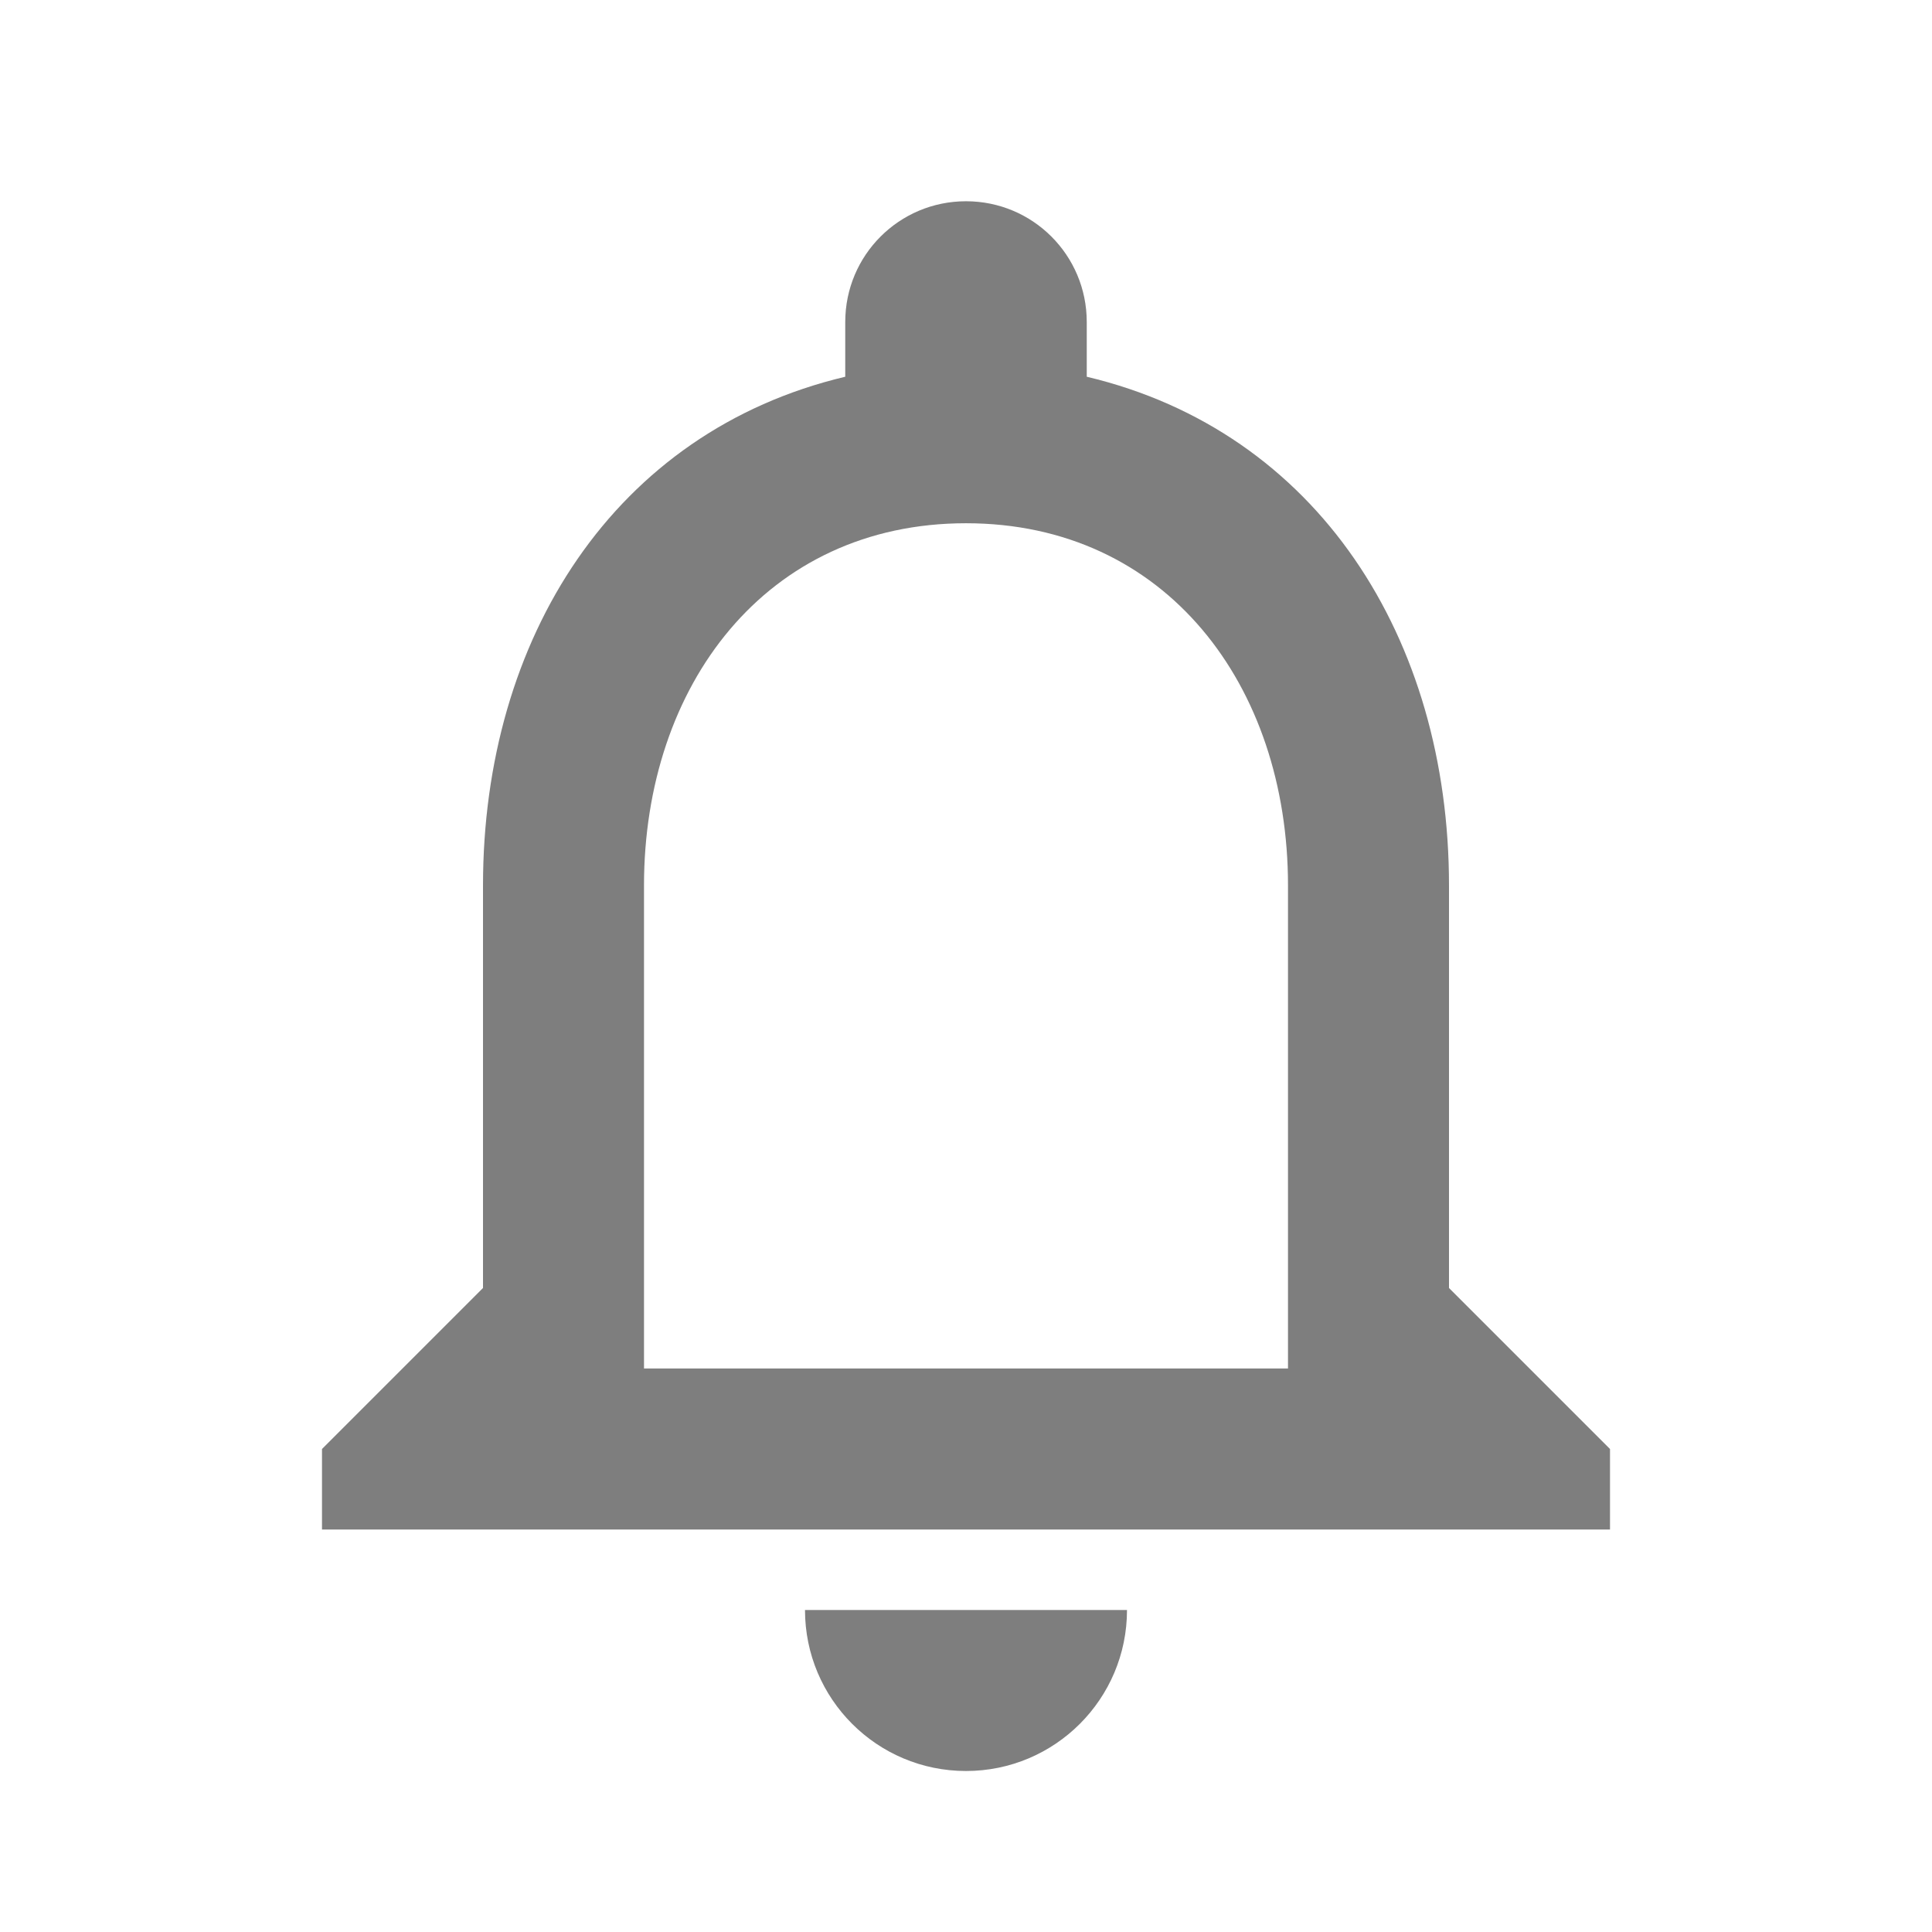
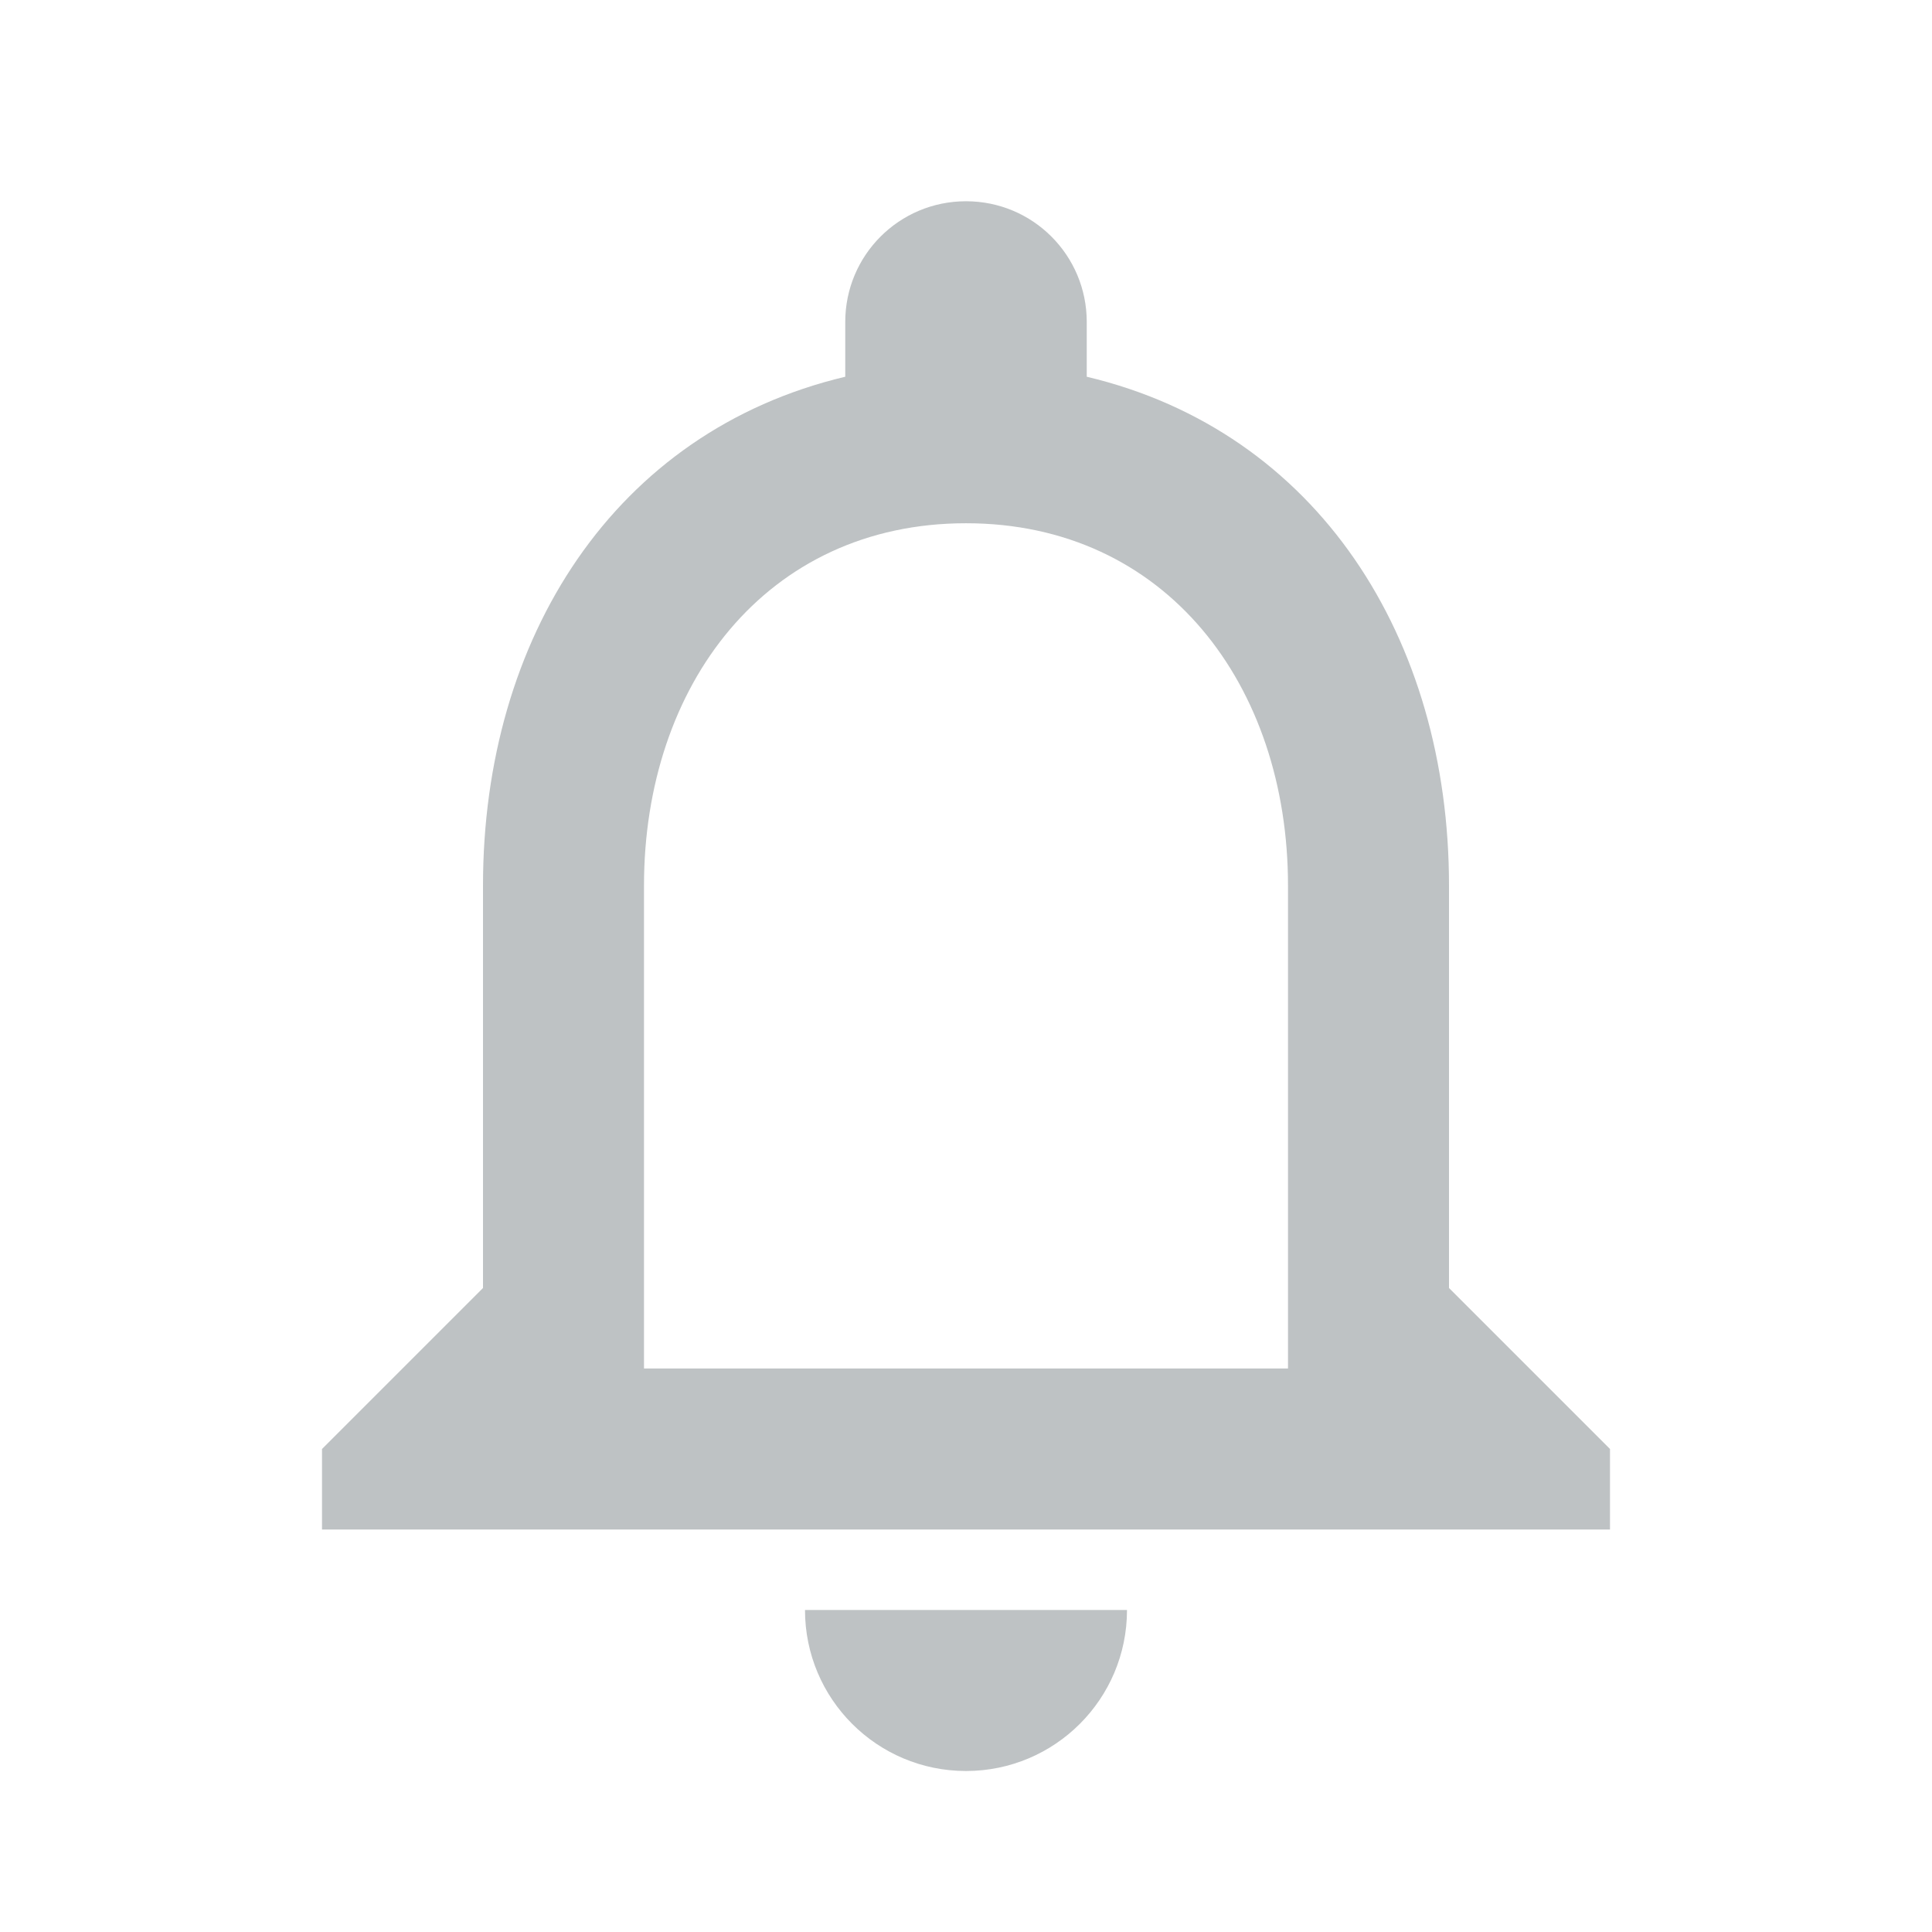
<svg xmlns="http://www.w3.org/2000/svg" width="48" height="48" viewBox="0 0 48 48" id="svg2" version="1.1">
  <defs id="defs8" />
-   <path fill="#010101" d="M24 44c2.21 0 4-1.79 4-4h-8c0 2.21 1.79 4 4 4zm12-12V22c0-6.15-3.27-11.28-9-12.64V8c0-1.66-1.34-3-3-3s-3 1.34-3 3v1.36c-5.73 1.36-9 6.49-9 12.64v10l-4 4v2h32v-2l-4-4zm-4 2H16V22c0-4.97 3.03-9 8-9s8 4.03 8 9v12z" id="path4" style="fill:#111111;fill-opacity:1;opacity:0.54" />
+   <path fill="#010101" d="M24 44c2.21 0 4-1.79 4-4h-8c0 2.21 1.79 4 4 4zm12-12V22c0-6.15-3.27-11.28-9-12.64V8c0-1.66-1.34-3-3-3s-3 1.34-3 3v1.36c-5.73 1.36-9 6.49-9 12.64v10l-4 4v2h32v-2l-4-4zm-4 2H16V22c0-4.97 3.03-9 8-9s8 4.03 8 9v12z" id="path4" style="fill:#263238;fill-opacity:1;opacity:0.3" />
</svg>
